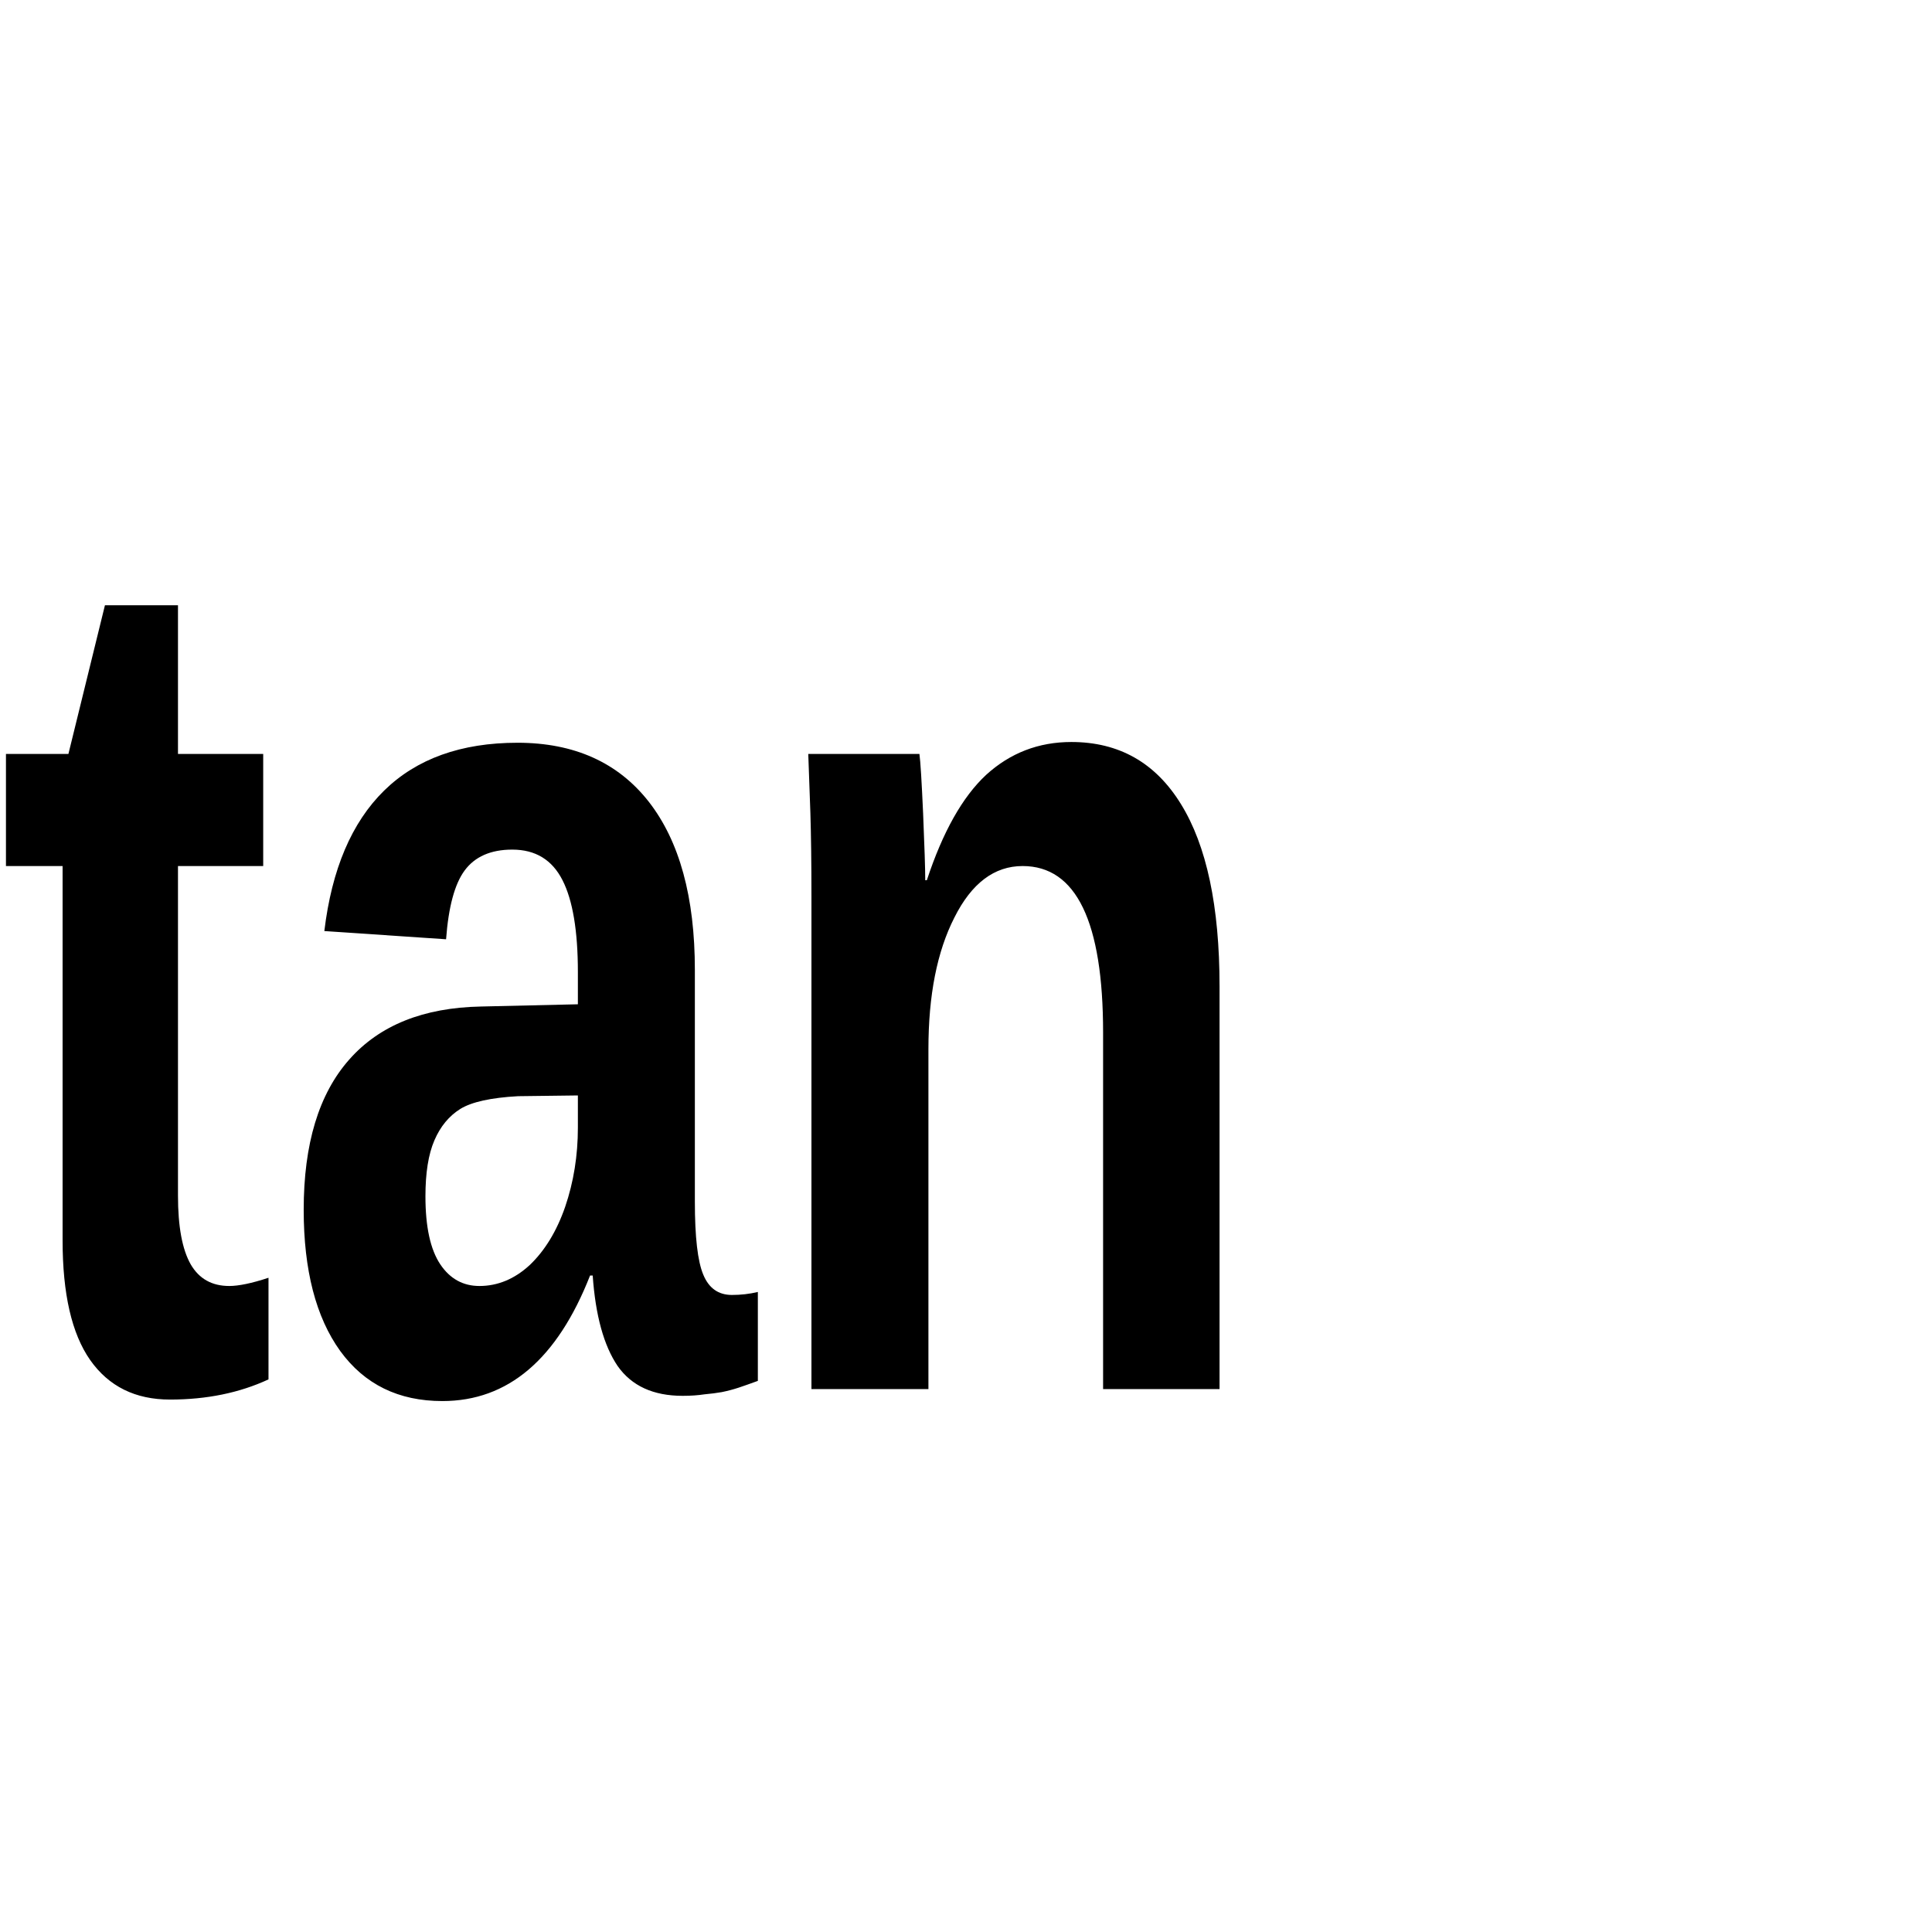
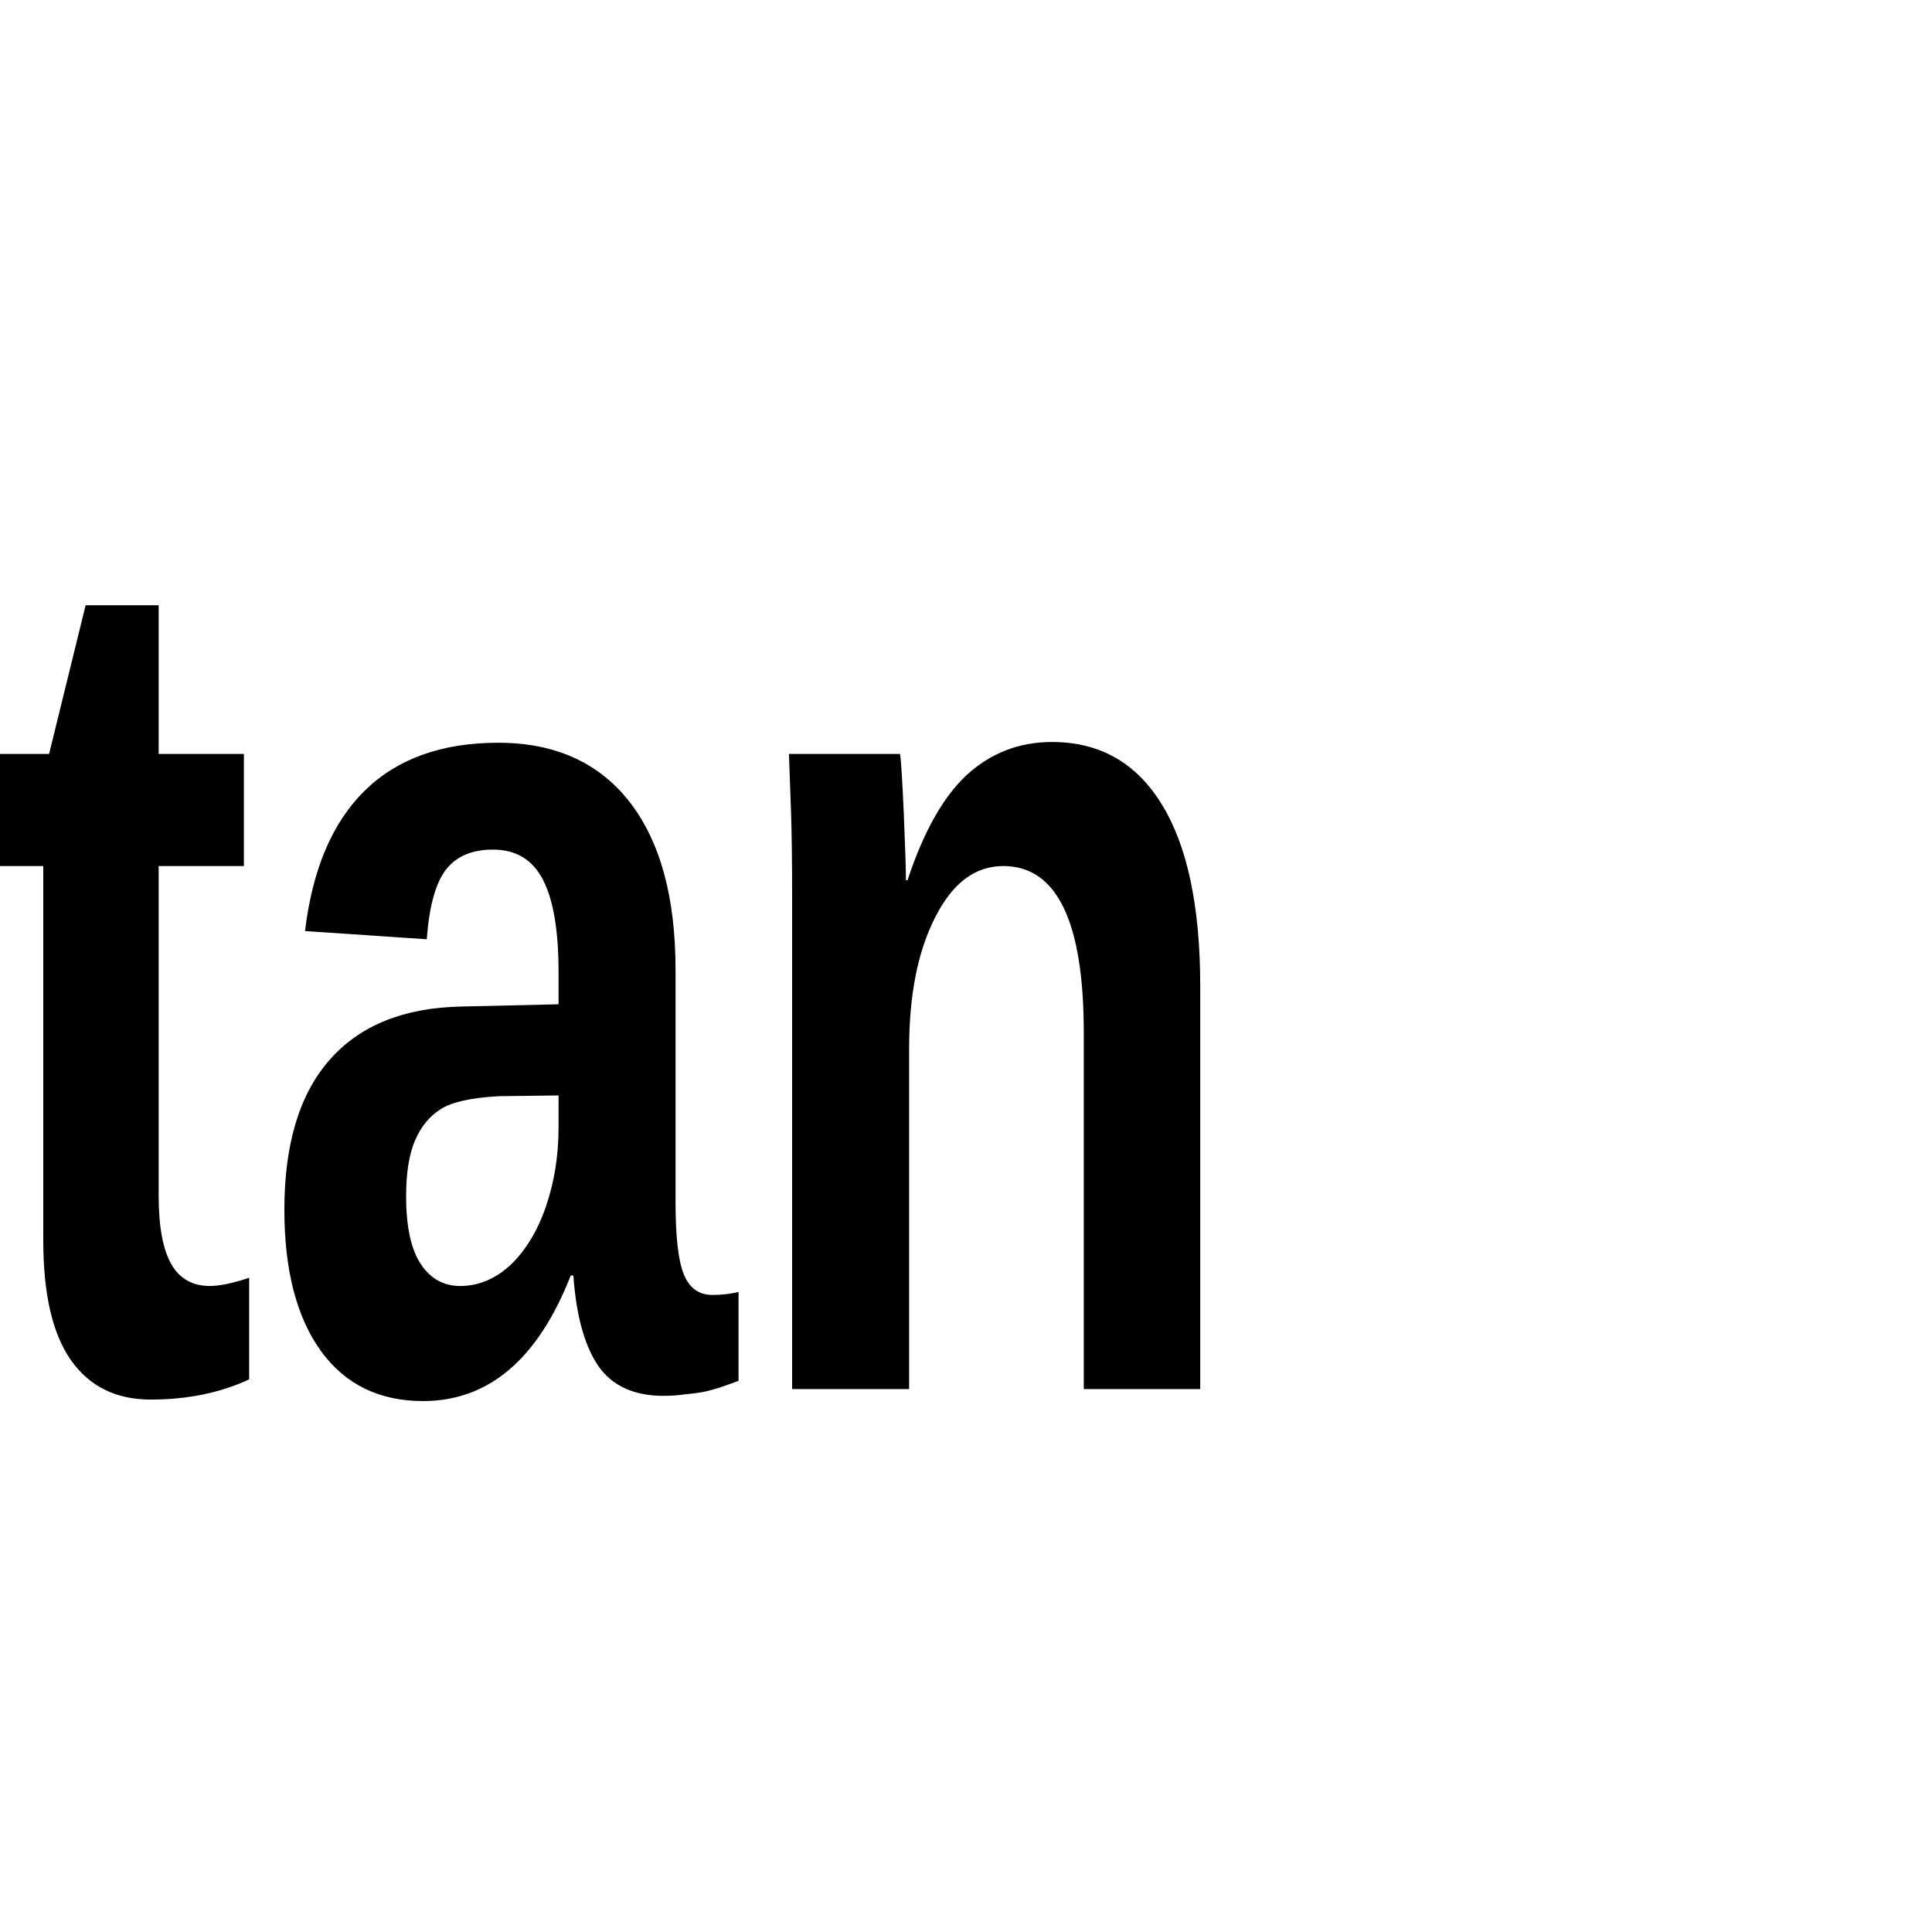
- <svg xmlns="http://www.w3.org/2000/svg" version="1.1" width="48" height="48" id="svg11300">
+ <svg xmlns="http://www.w3.org/2000/svg" id="svg11300" height="48" width="48" version="1.1">
  <defs id="defs3" />
-   <text x="29.178" y="29.045" transform="scale(0.8416471,1.188146)" id="text3029" xml:space="preserve" style="font-size:25.124px;font-style:normal;font-variant:normal;font-weight:bold;font-stretch:normal;text-align:center;line-height:125%;writing-mode:lr-tb;text-anchor:middle;fill:#000000;fill-opacity:1;stroke:none;font-family:Arial;-inkscape-font-specification:Arial Bold">
-     <tspan x="29.178" y="29.045" id="tspan3031" style="stroke:none">tan</tspan>
+   <text x="28.608" y="29.045" transform="scale(0.8416471,1.188146)" id="text3029" xml:space="preserve" style="font-size:25.124px;font-style:normal;font-variant:normal;font-weight:bold;font-stretch:normal;text-align:center;line-height:125%;writing-mode:lr-tb;text-anchor:middle;fill:#000000;fill-opacity:1;stroke:none;font-family:Arial;-inkscape-font-specification:Arial Bold">
+     <tspan x="28.608" y="29.045" id="tspan3031" style="stroke:none">tan</tspan>
  </text>
</svg>
